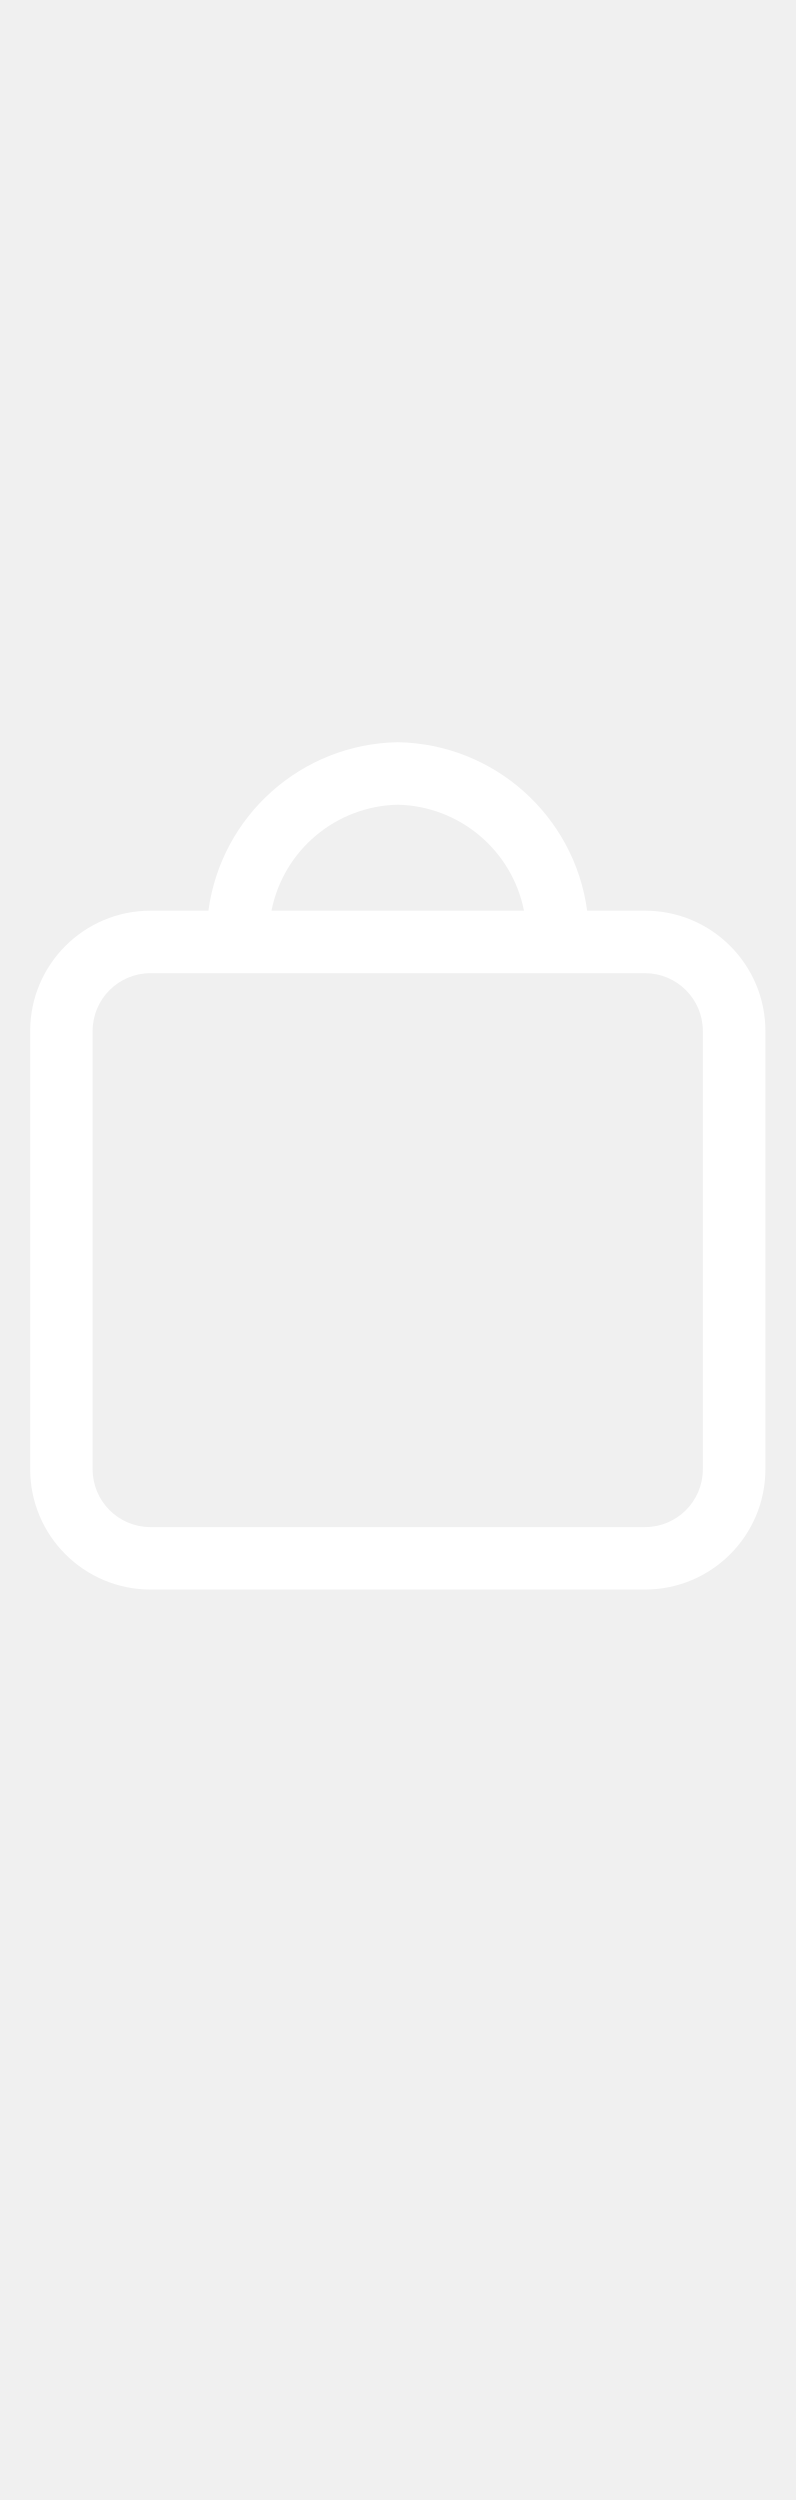
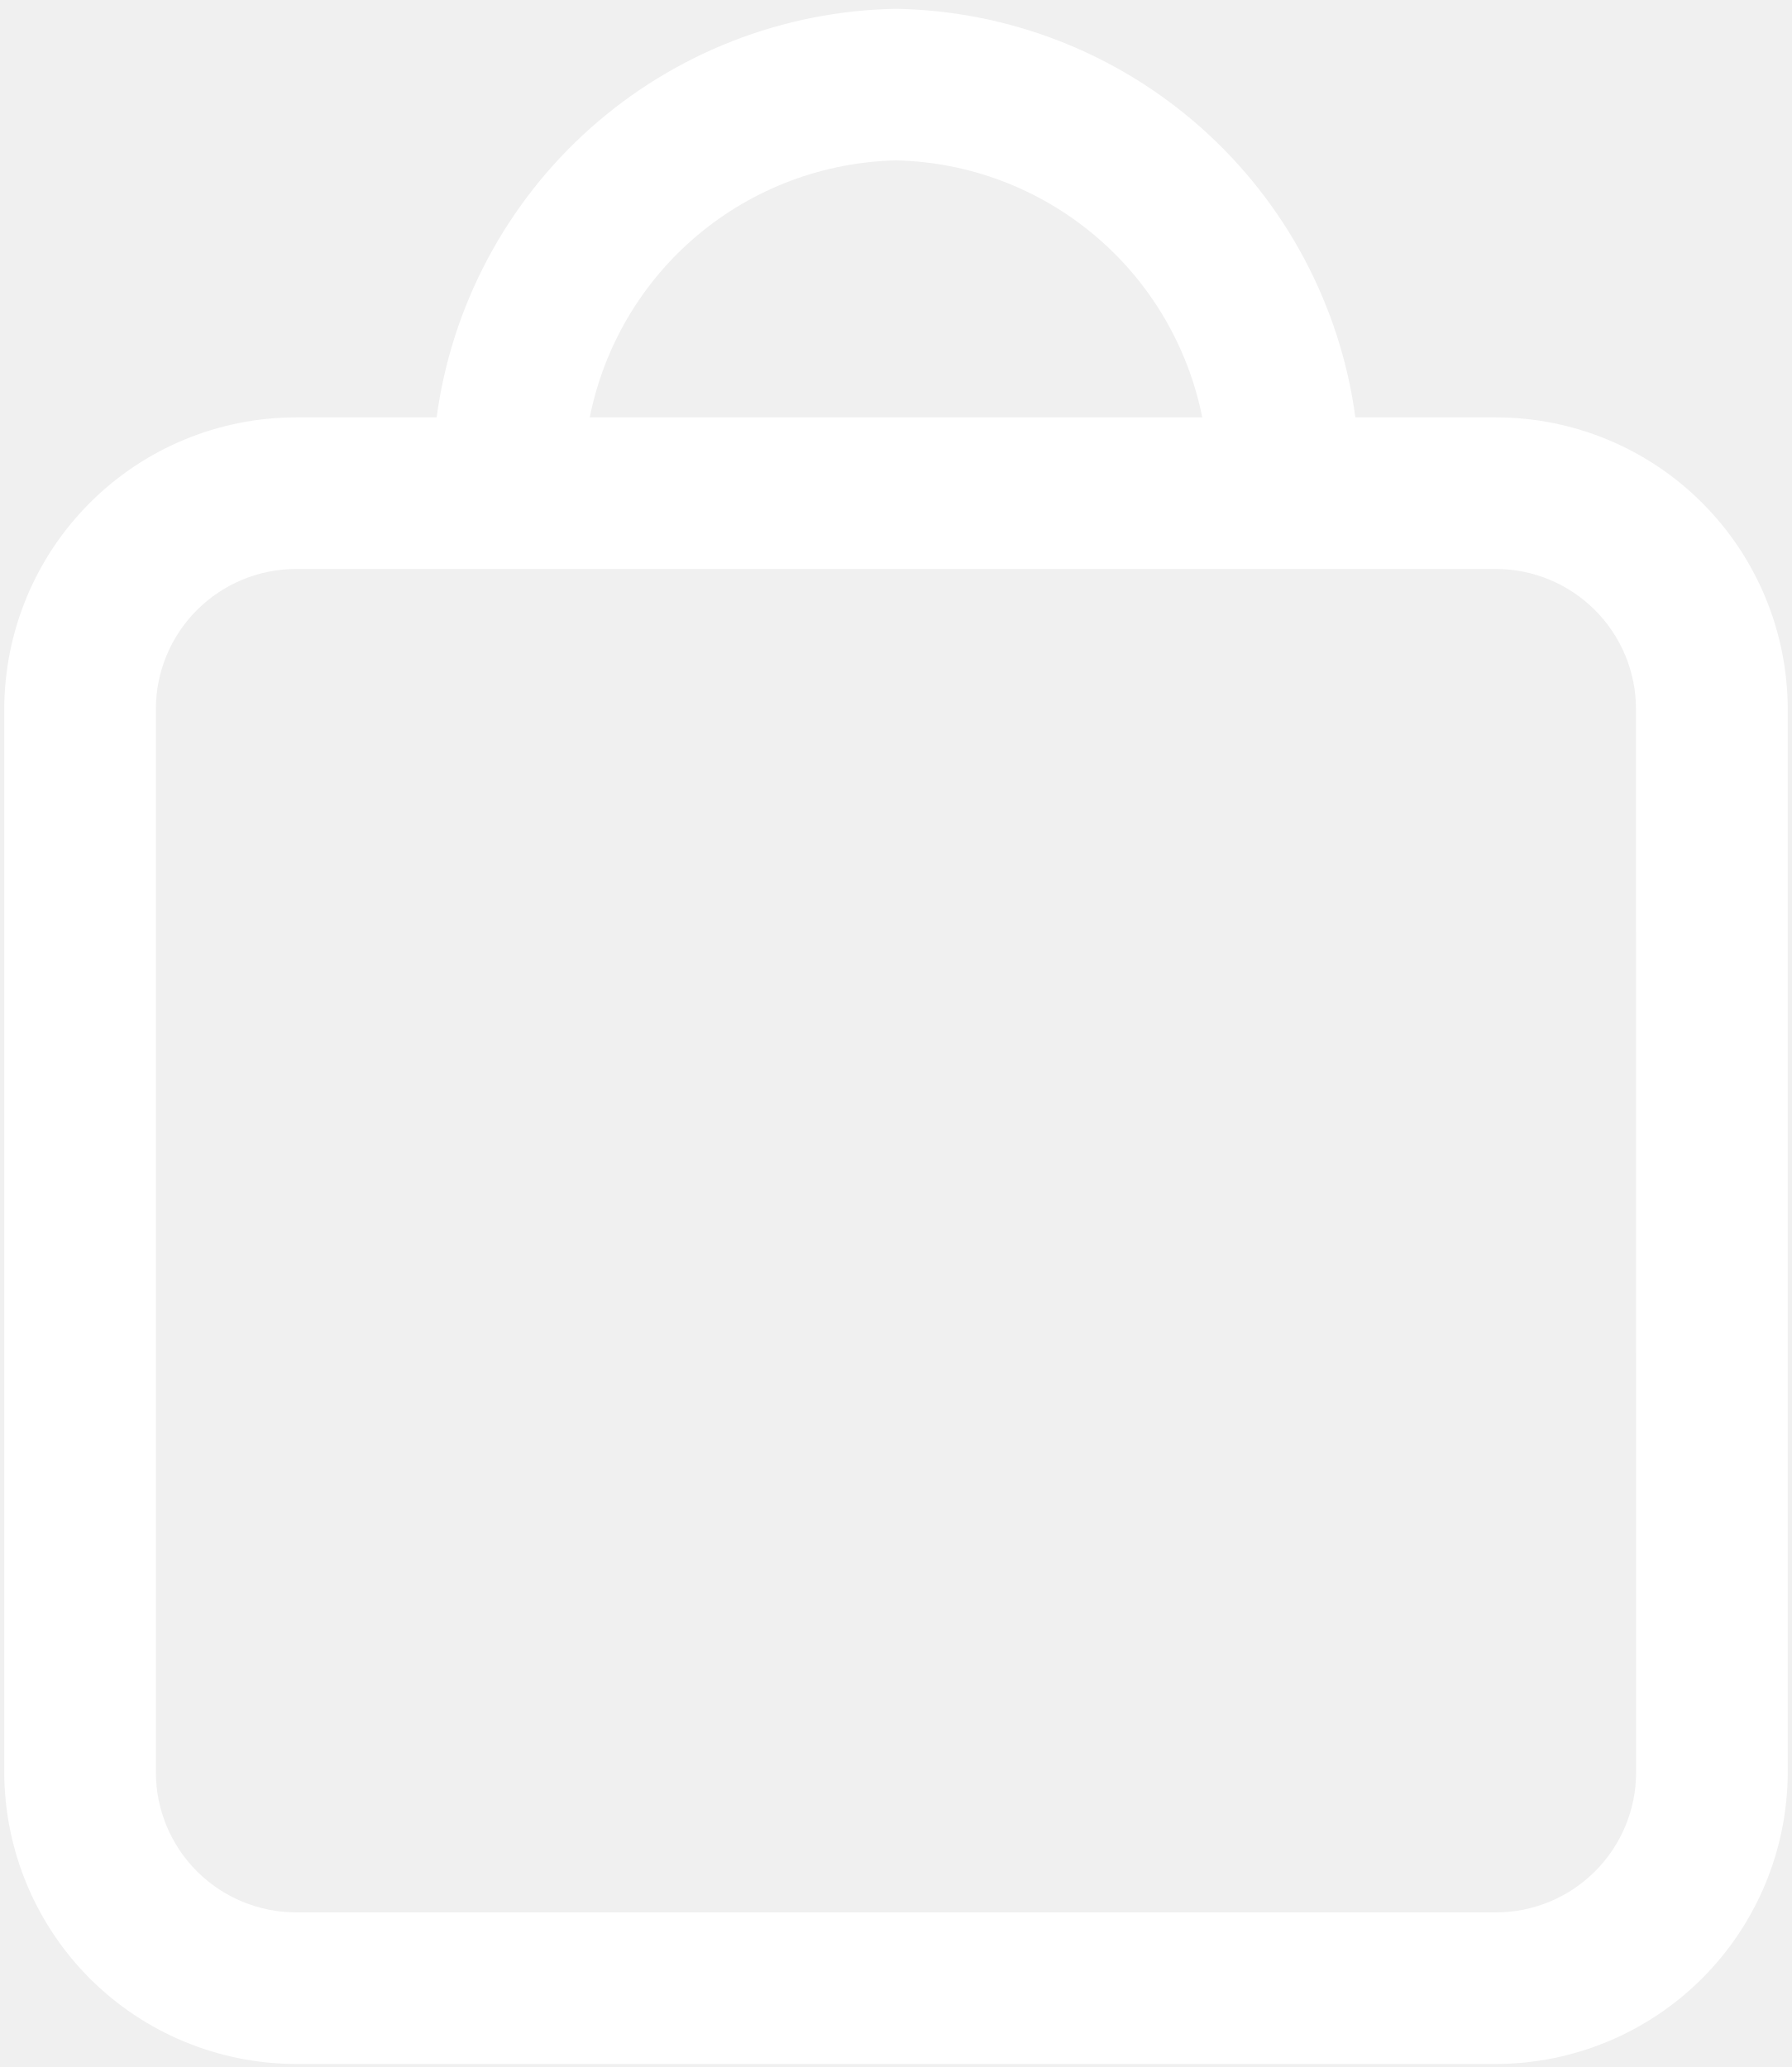
- <svg xmlns="http://www.w3.org/2000/svg" height="44" viewBox="0 0 14 44" width="14">
-   <path d="m11.354 16.028h-1.02a3.423 3.423 0 0 0 -3.333-2.965 3.423 3.423 0 0 0 -3.333 2.965h-1.02a2.118 2.118 0 0 0 -2.117 2.116v7.715a2.119 2.119 0 0 0 2.116 2.117h8.707a2.119 2.119 0 0 0 2.117-2.117v-7.715a2.118 2.118 0 0 0 -2.116-2.116zm-4.354-1.865a2.317 2.317 0 0 1 2.222 1.865h-4.444a2.317 2.317 0 0 1 2.222-1.865zm5.37 11.697a1.018 1.018 0 0 1 -1.017 1.017h-8.707a1.018 1.018 0 0 1 -1.016-1.017v-7.715a1.018 1.018 0 0 1 1.017-1.017h8.707a1.018 1.018 0 0 1 1.016 1.017z" fill="#fff" />
+ <svg xmlns="http://www.w3.org/2000/svg" fill="none" height="15" viewBox="0 0 13 15" width="13">
+   <path d="m10.855 3.029h-1.021c-.109-.811-.506-1.556-1.117-2.1-.611-.544-1.398-.851-2.216-.865-.818.014-1.604.321-2.216.865-.611.544-1.008 1.289-1.117 2.1h-1.02c-.561 0-1.099.223-1.496.62-.397.397-.62.935-.621 1.496v7.716c.001.561.224 1.099.62 1.496.397.397.935.62 1.496.621h8.707c.561-.001 1.099-.224 1.496-.621.397-.397.62-.935.621-1.496v-7.716c-.001-.561-.224-1.099-.621-1.496s-.935-.62-1.496-.62zm-4.354-1.865c.527.011 1.035.203 1.439.542.404.339.68.806.783 1.323h-4.444c.103-.517.379-.984.783-1.323.404-.339.912-.53 1.439-.542zm5.37 11.697c-0.0.27-.107.528-.298.719-.191.191-.449.298-.719.298h-8.707c-.27-.001-.528-.108-.718-.298-.191-.191-.298-.449-.298-.719v-7.716c0-.27.108-.528.298-.718s.449-.298.718-.298h8.707c.27 0.0.528.108.718.298.191.191.298.449.298.718z" fill="#fff" />
</svg>
